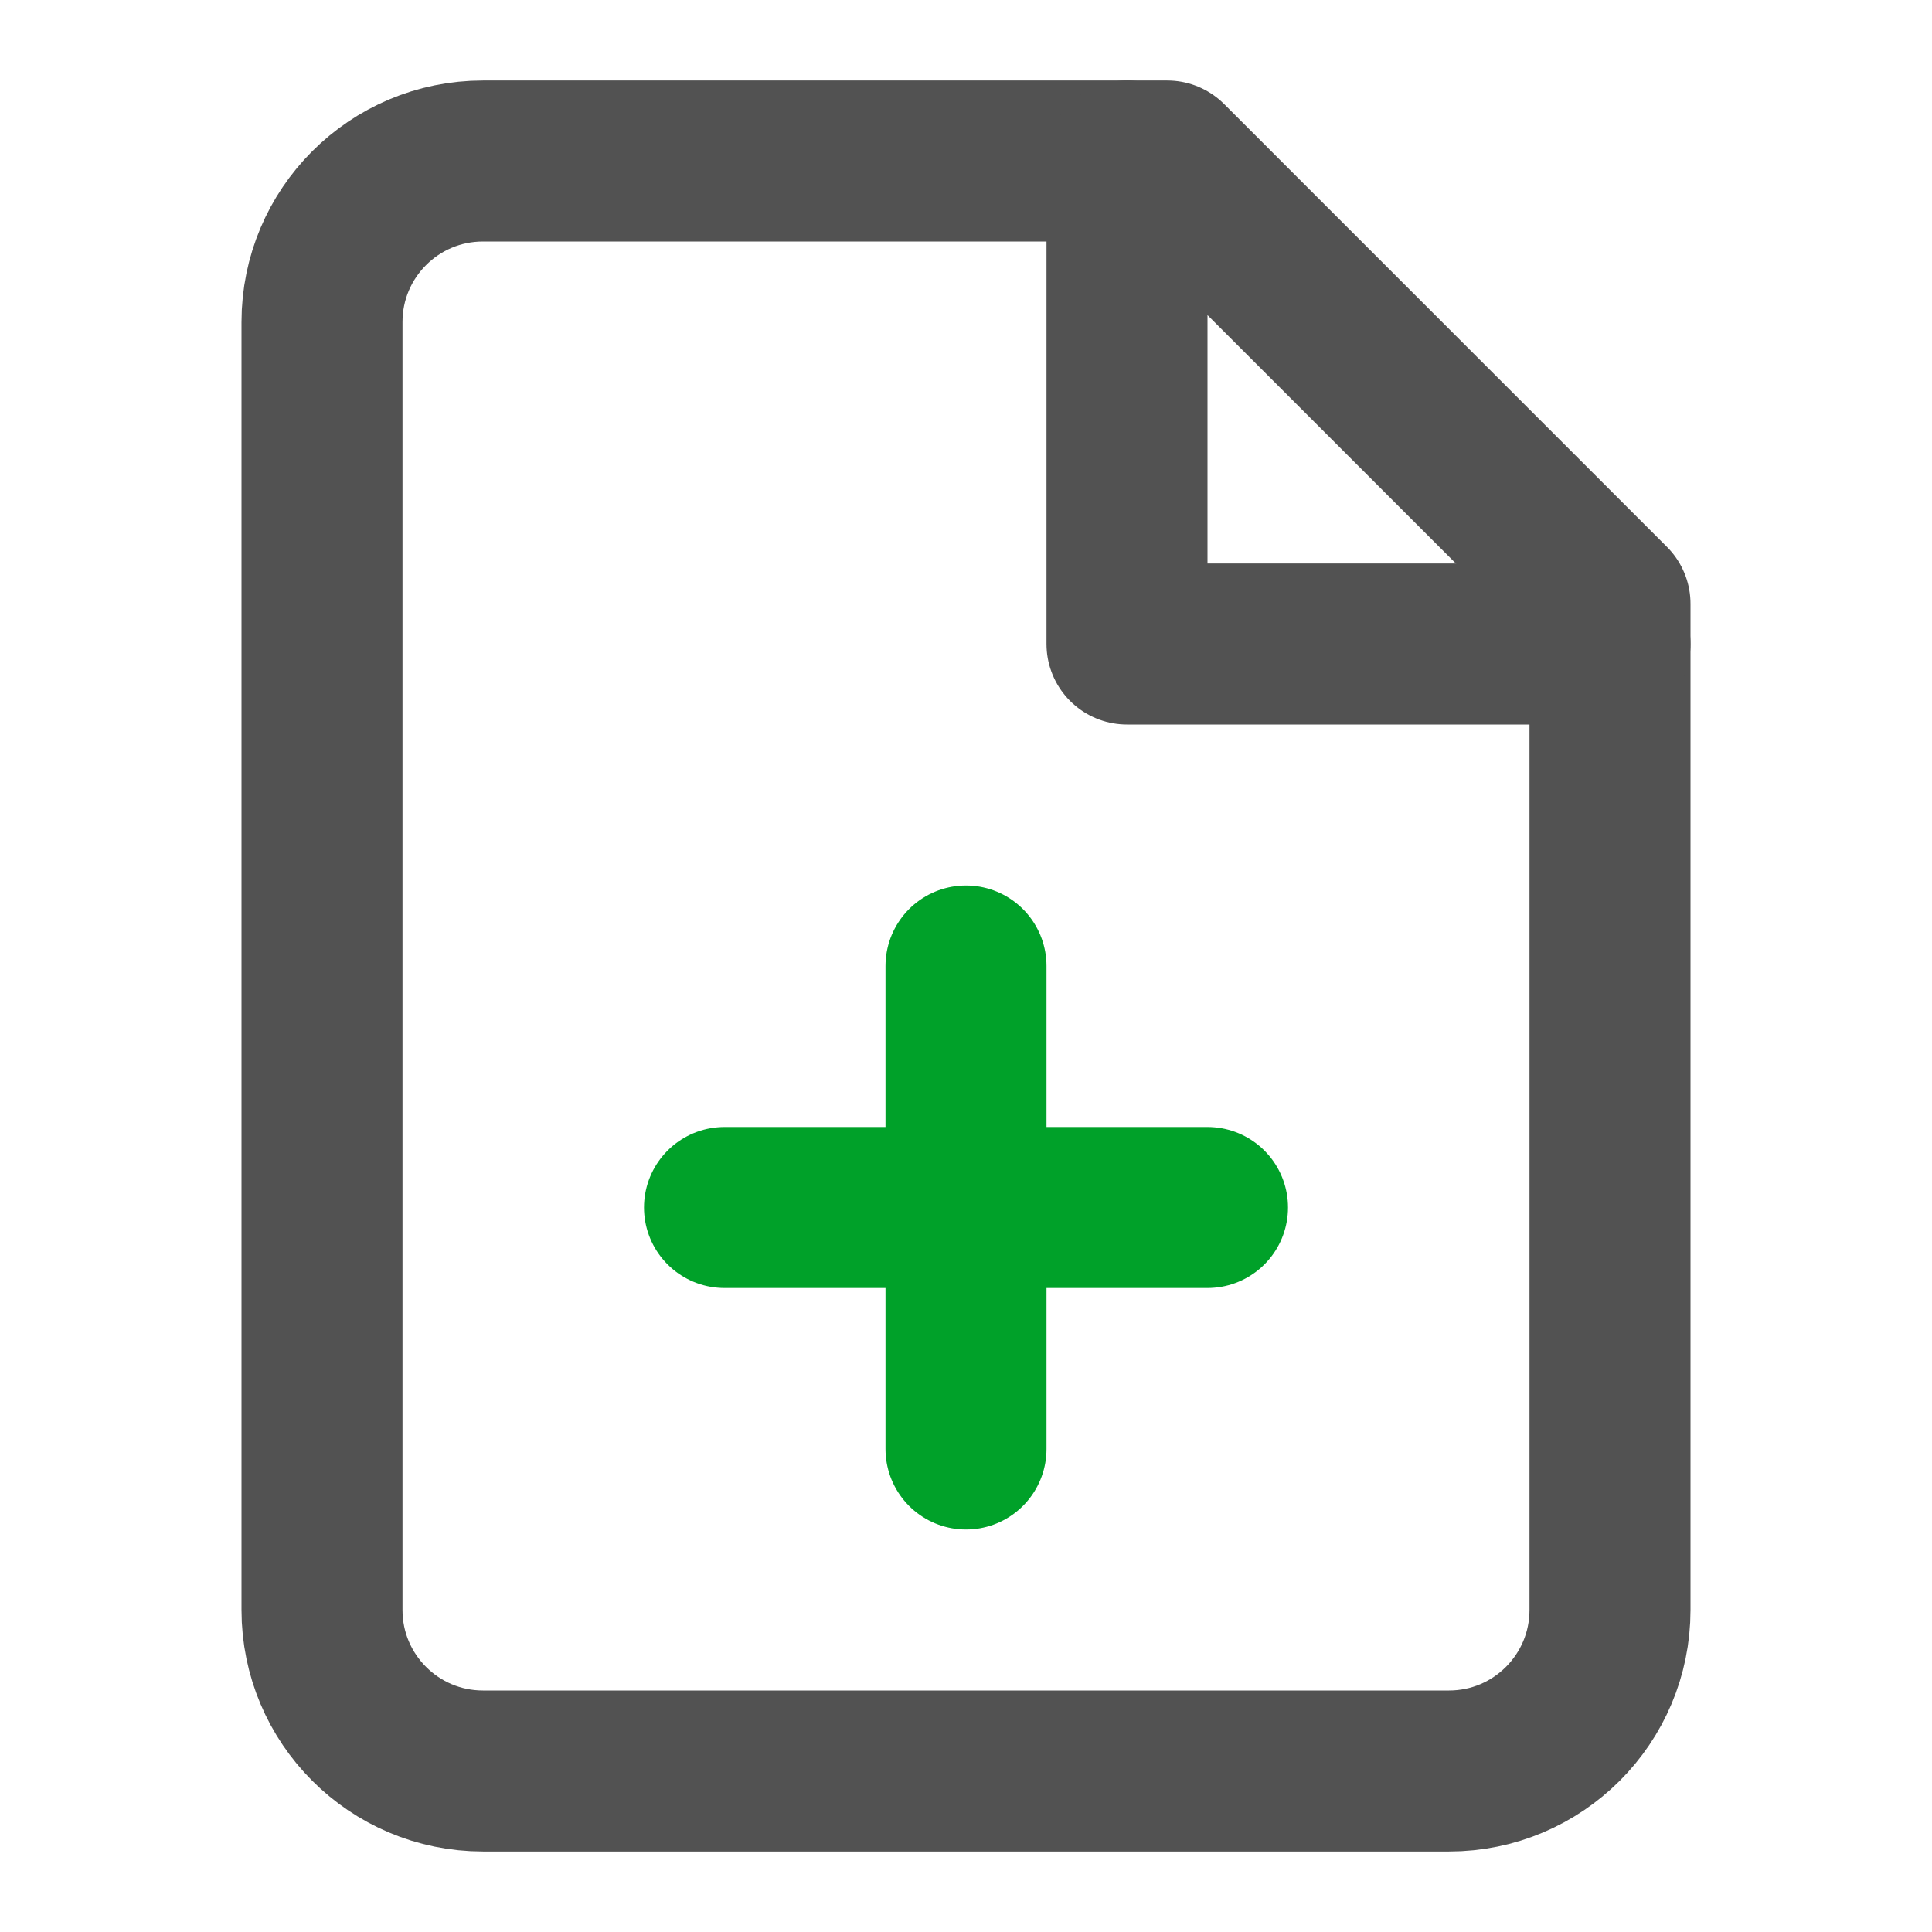
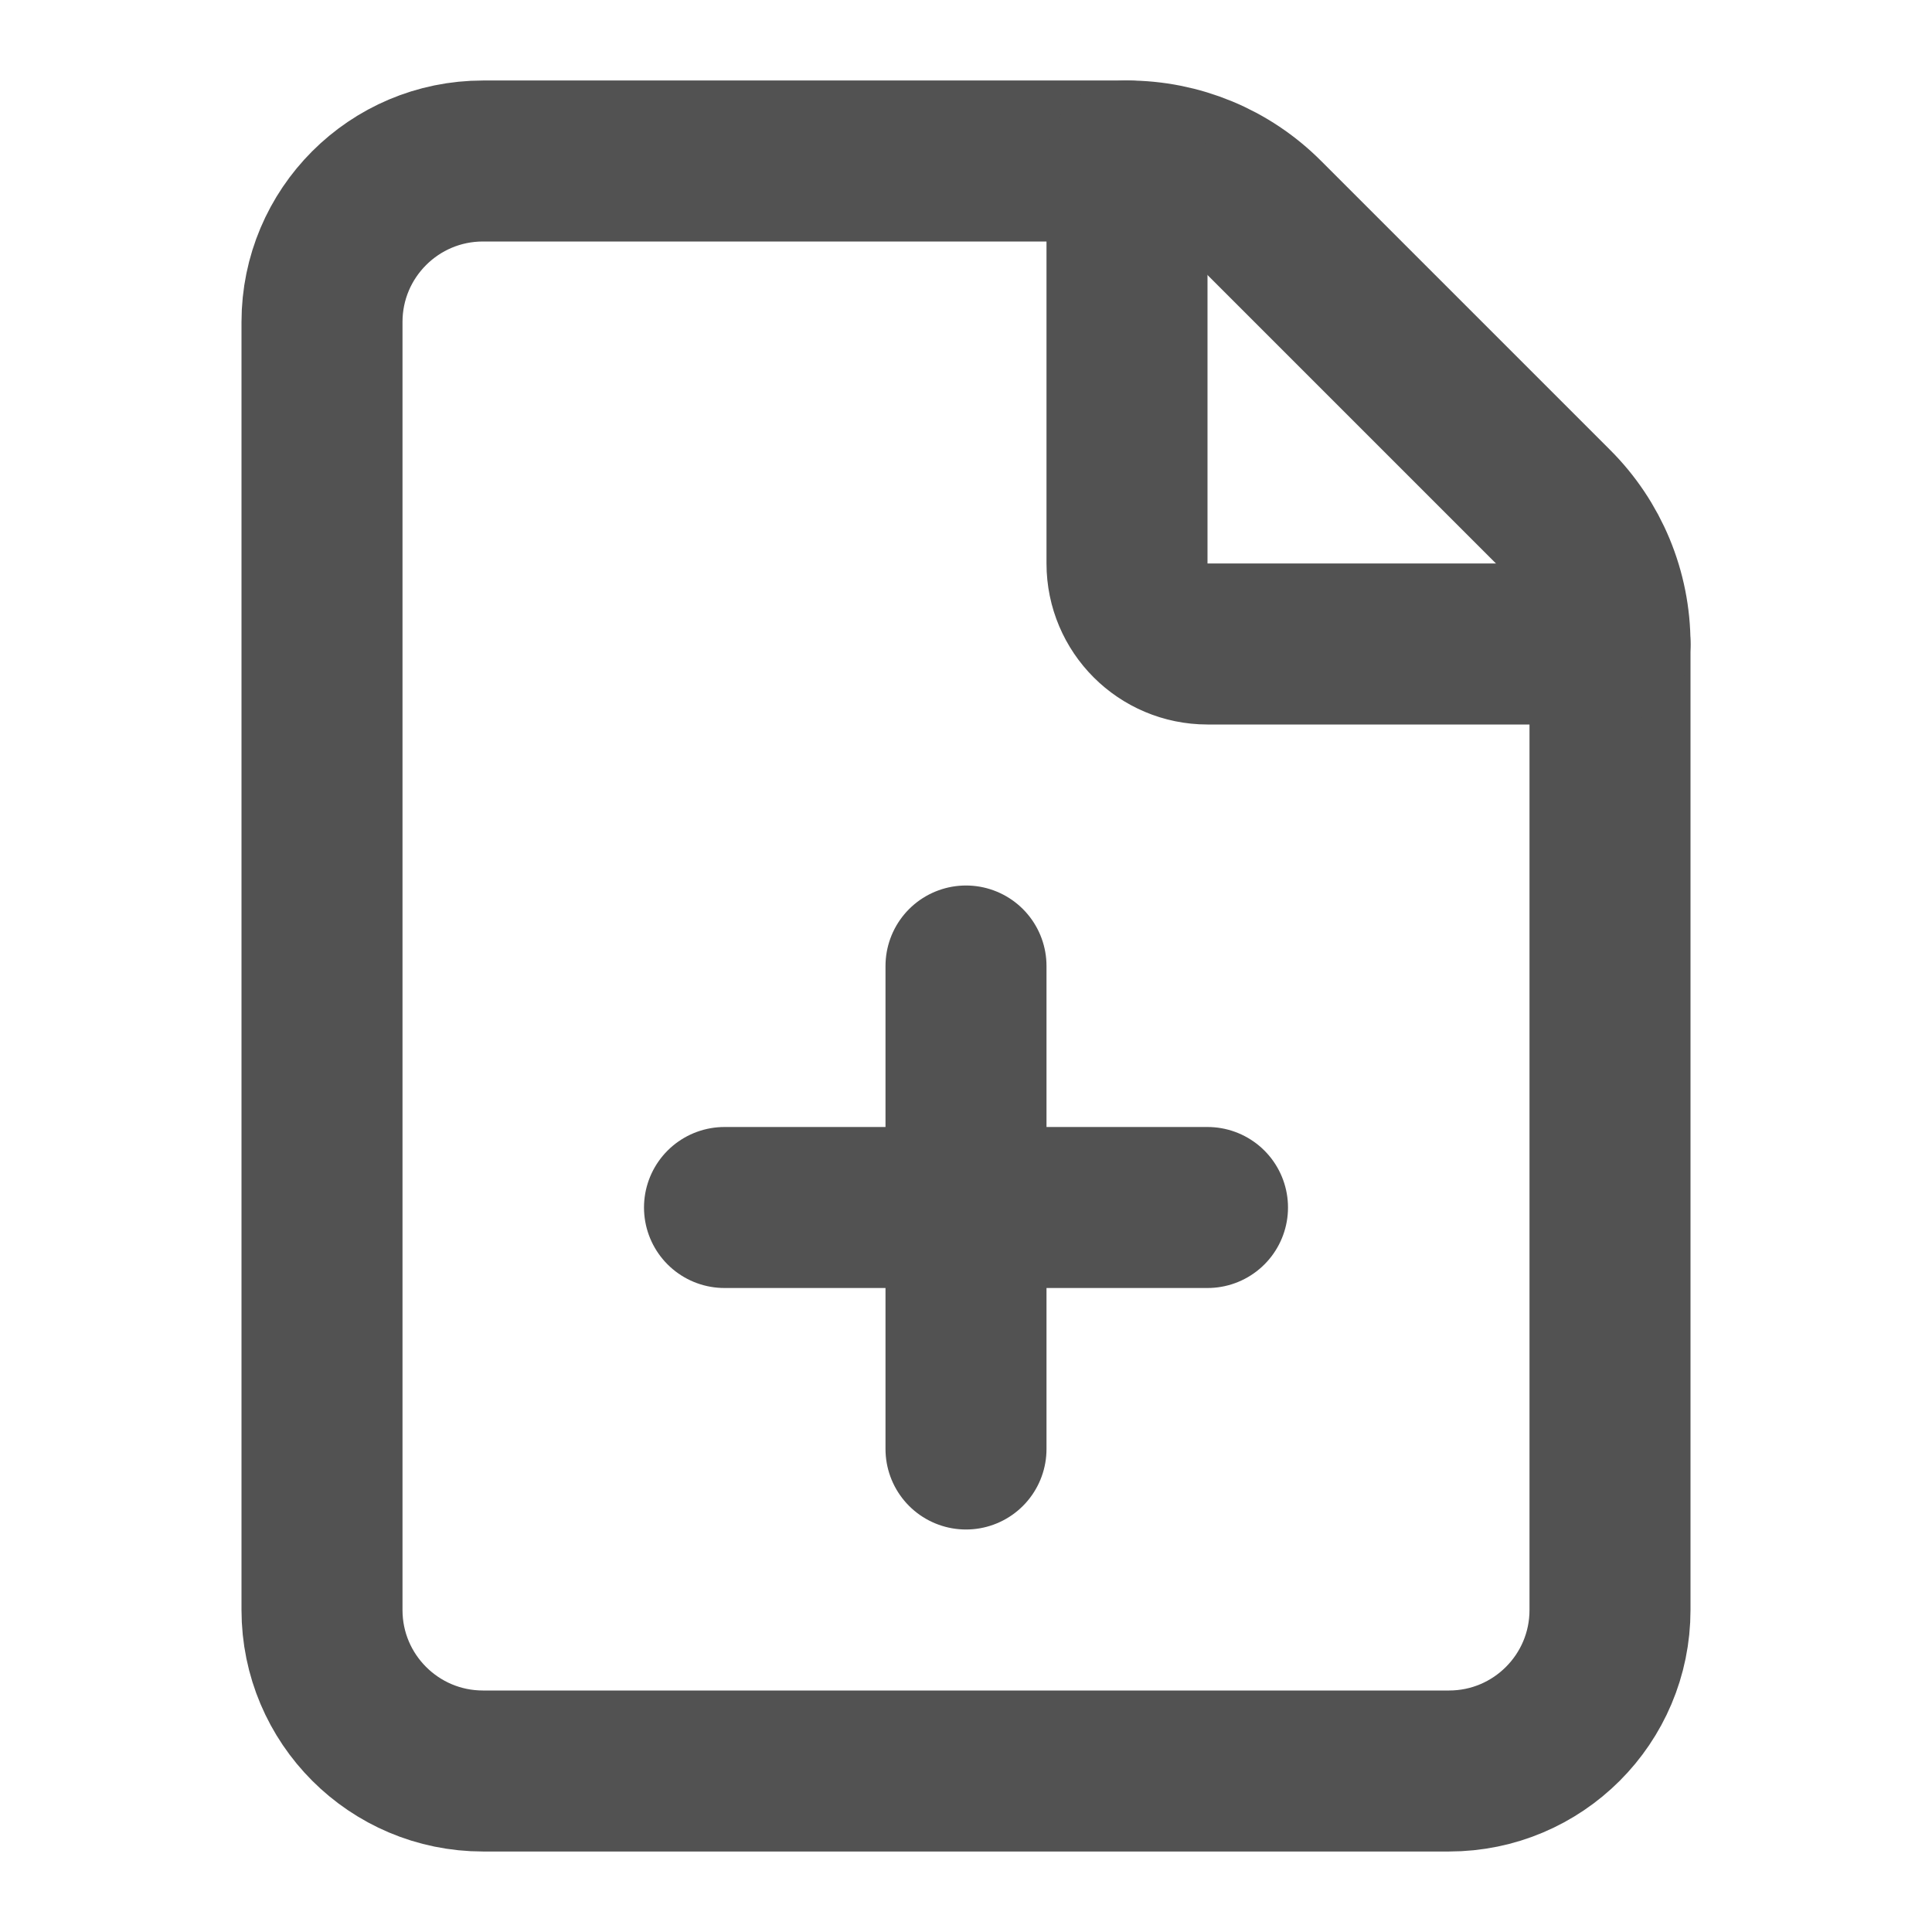
- <svg xmlns="http://www.w3.org/2000/svg" width="24" height="24" fill="none" stroke="currentColor" stroke-width="2" stroke-linecap="round" stroke-linejoin="round">
-   <path d="M14.5 2H6a2 2 0 0 0-2 2v16a2 2 0 0 0 2 2h12a2 2 0 0 0 2-2V7.5L14.5 2z" style="stroke:#525252;stroke-opacity:1" />
-   <path style="stroke:#525252;stroke-opacity:1" d="M14 2v6h6" />
-   <path style="stroke:#00a129;stroke-opacity:1" d="M12 18v-6m-3 3h6" />
+ <svg xmlns="http://www.w3.org/2000/svg" width="24" height="24" viewBox="0 0 24 24" fill="none" stroke="#525252" stroke-width="2" stroke-linecap="round" stroke-linejoin="round">
+   <path d="M6 22a2 2 0 0 1-2-2V4a2 2 0 0 1 2-2h8a2.4 2.4 0 0 1 1.704.706l3.588 3.588A2.4 2.4 0 0 1 20 8v12a2 2 0 0 1-2 2z" />
+   <path d="M14 2v5a1 1 0 0 0 1 1h5" />
+   <path d="M9 15h6" />
+   <path d="M12 18v-6" />
</svg>
